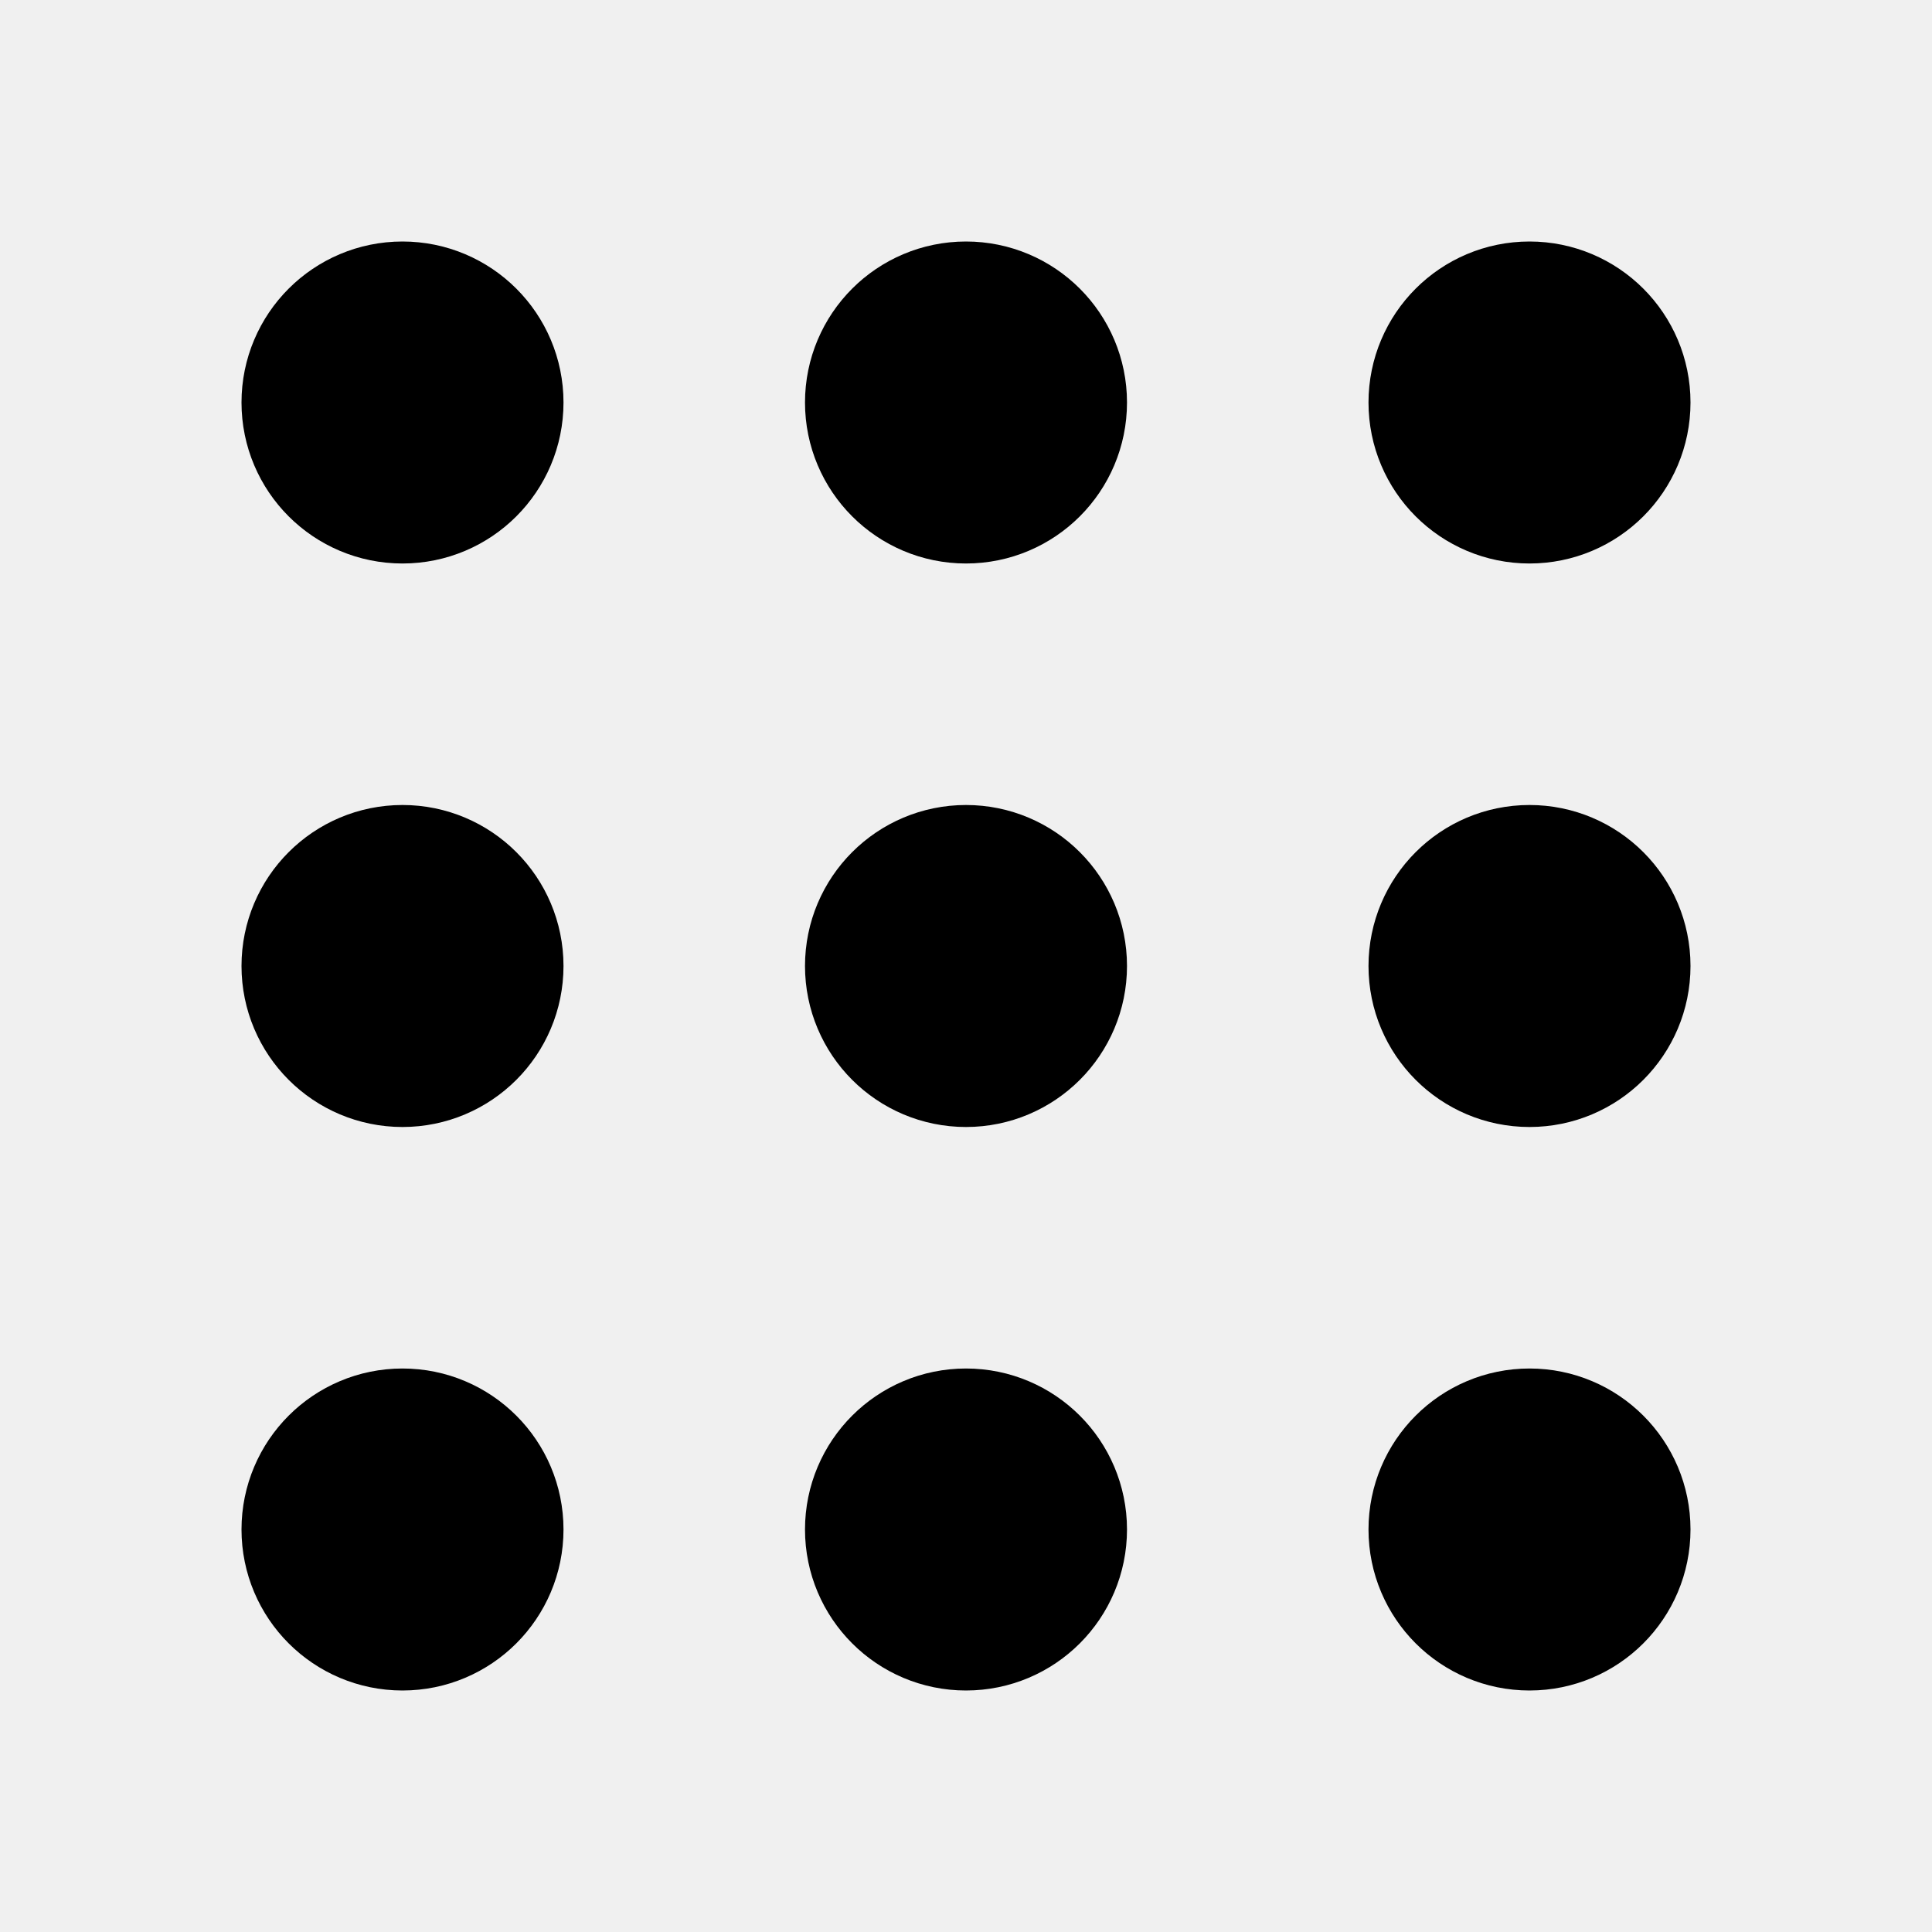
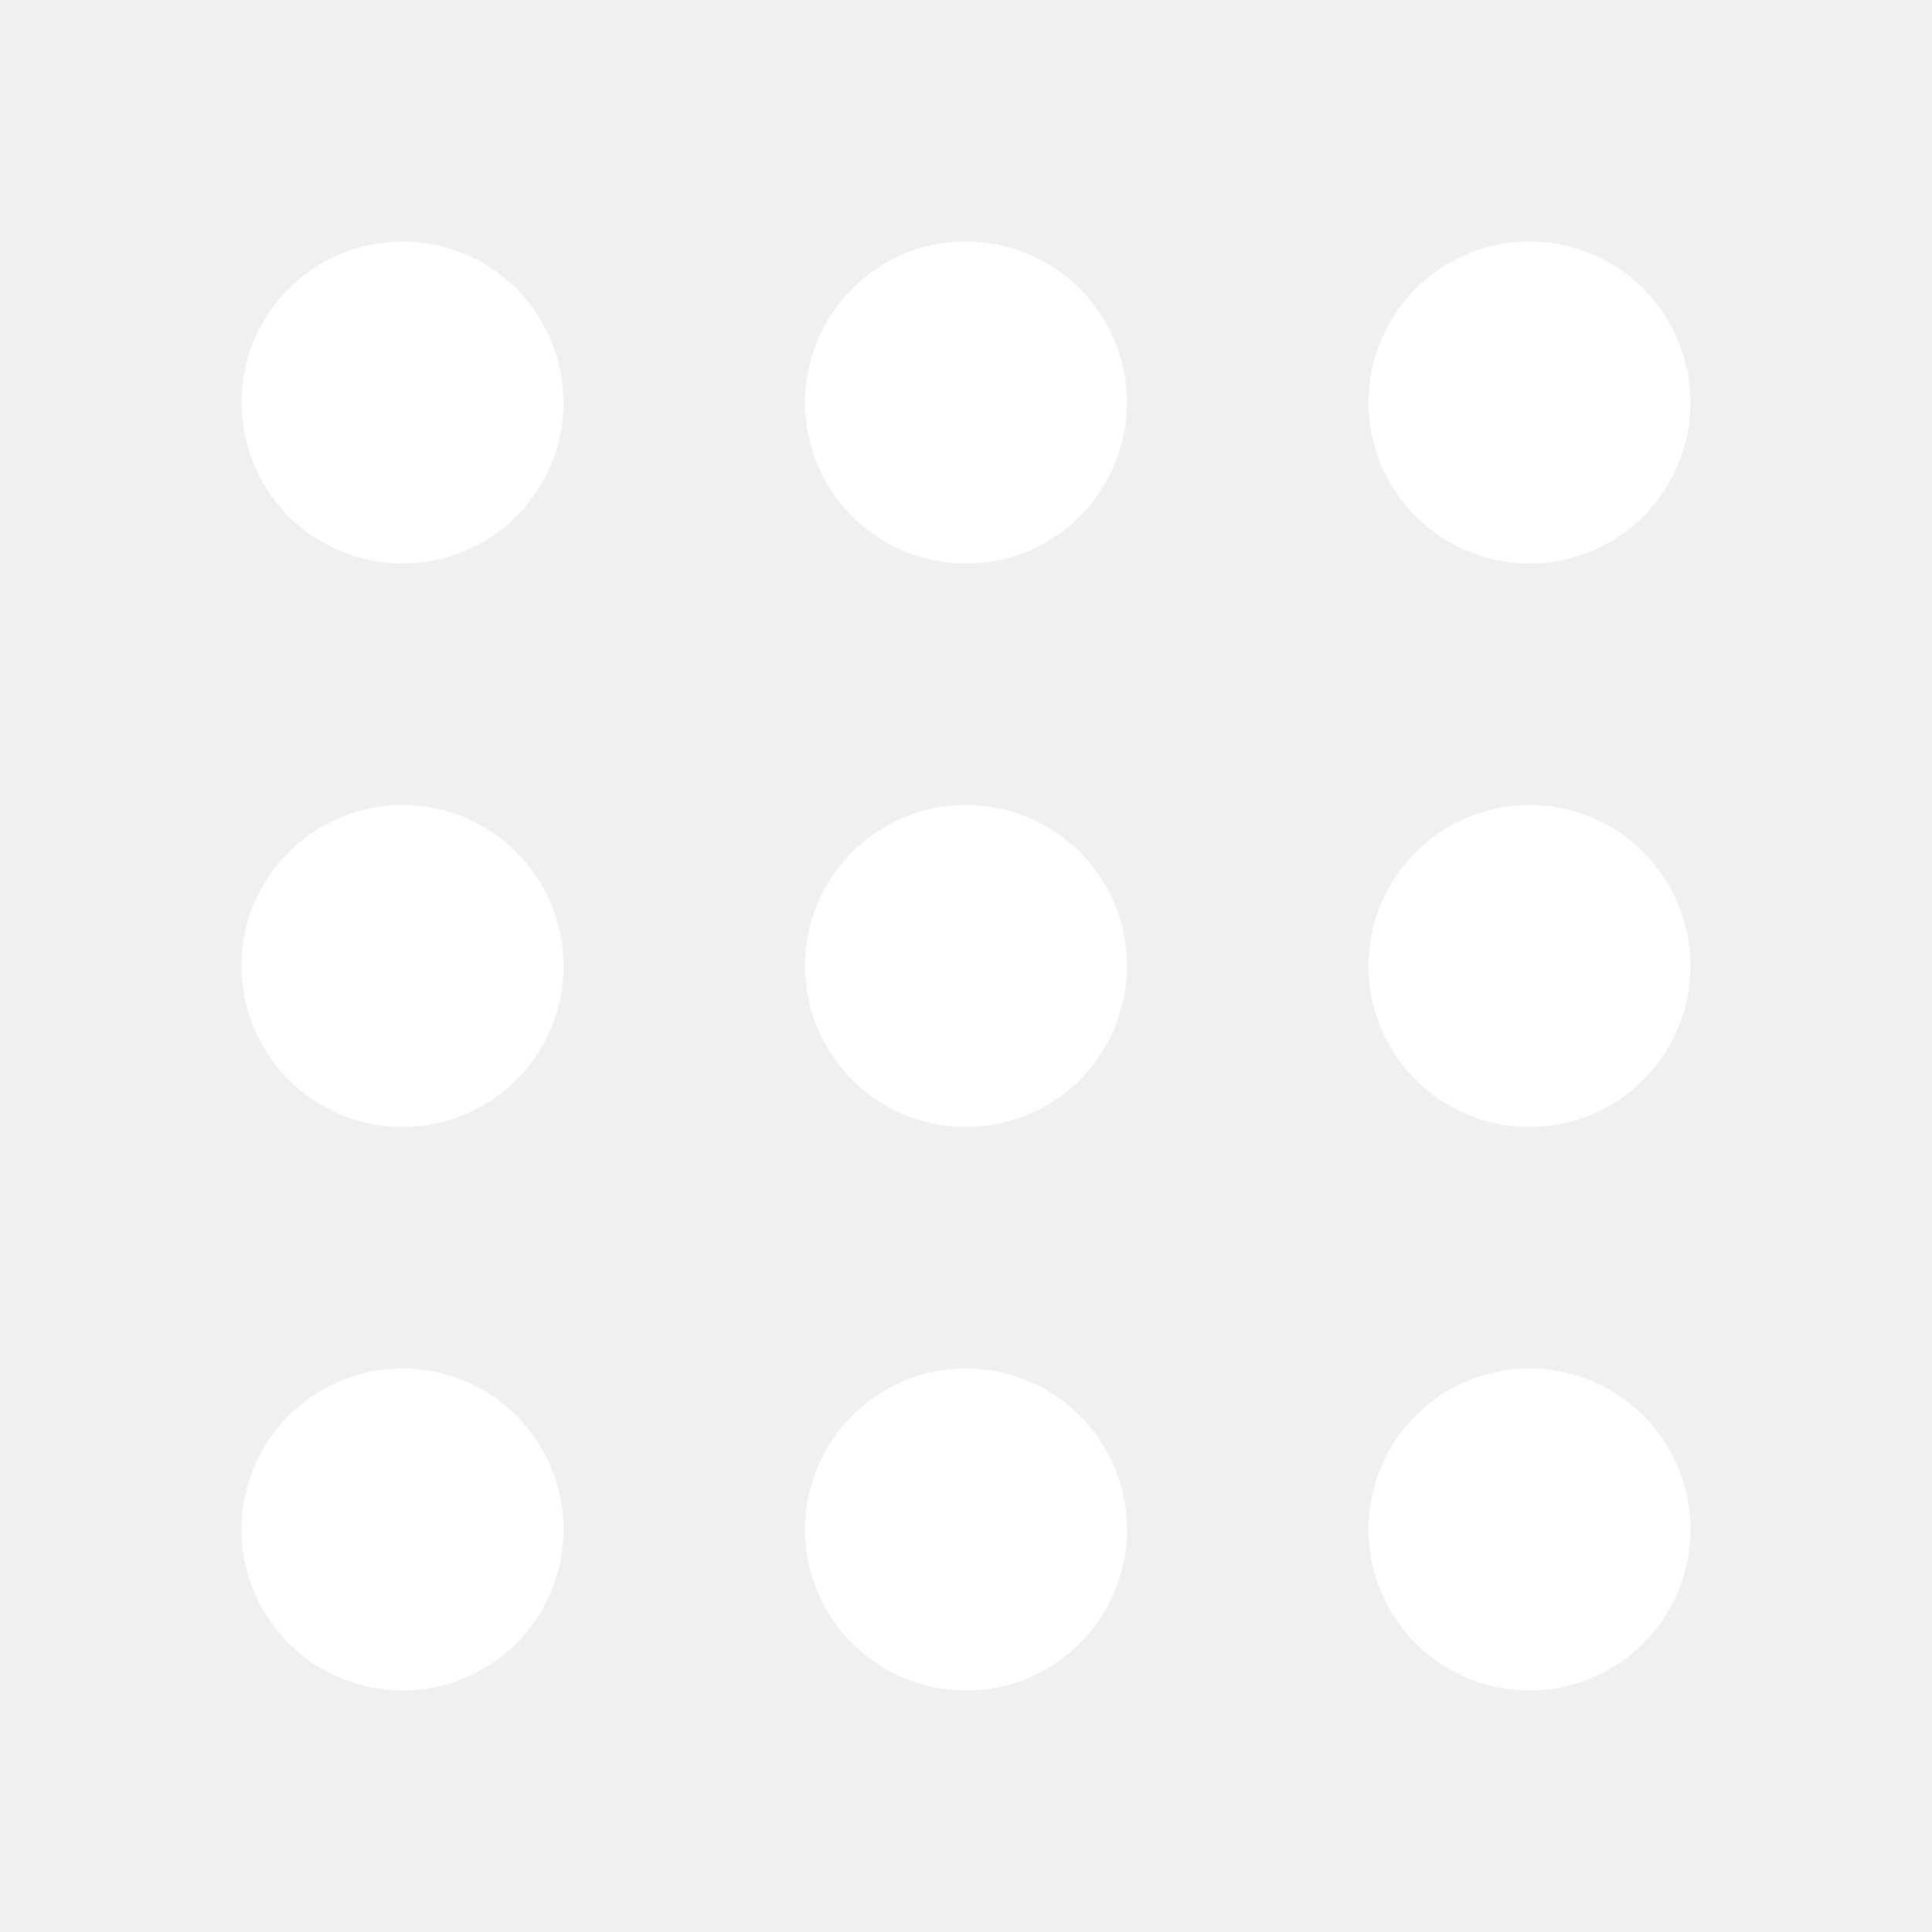
- <svg xmlns="http://www.w3.org/2000/svg" class="icon icon-tabler icon-tabler-grid-dots" width="24" height="24" viewBox="0 0 24 24" stroke-width="2" stroke="currentColor" fill="none" stroke-linecap="round" stroke-linejoin="round">
+ <svg xmlns="http://www.w3.org/2000/svg" class="icon icon-tabler icon-tabler-grid-dots" width="24" height="24" viewBox="0 0 24 24" stroke-width="2" stroke="#ffffff" fill="none" stroke-linecap="round" stroke-linejoin="round">
  <path stroke="none" d="M0 0h24v24H0z" fill="none" />
  <circle cx="5" cy="5" r="1" />
  <circle cx="12" cy="5" r="1" />
  <circle cx="19" cy="5" r="1" />
  <circle cx="5" cy="12" r="1" />
  <circle cx="12" cy="12" r="1" />
  <circle cx="19" cy="12" r="1" />
  <circle cx="5" cy="19" r="1" />
  <circle cx="12" cy="19" r="1" />
  <circle cx="19" cy="19" r="1" />
</svg>
